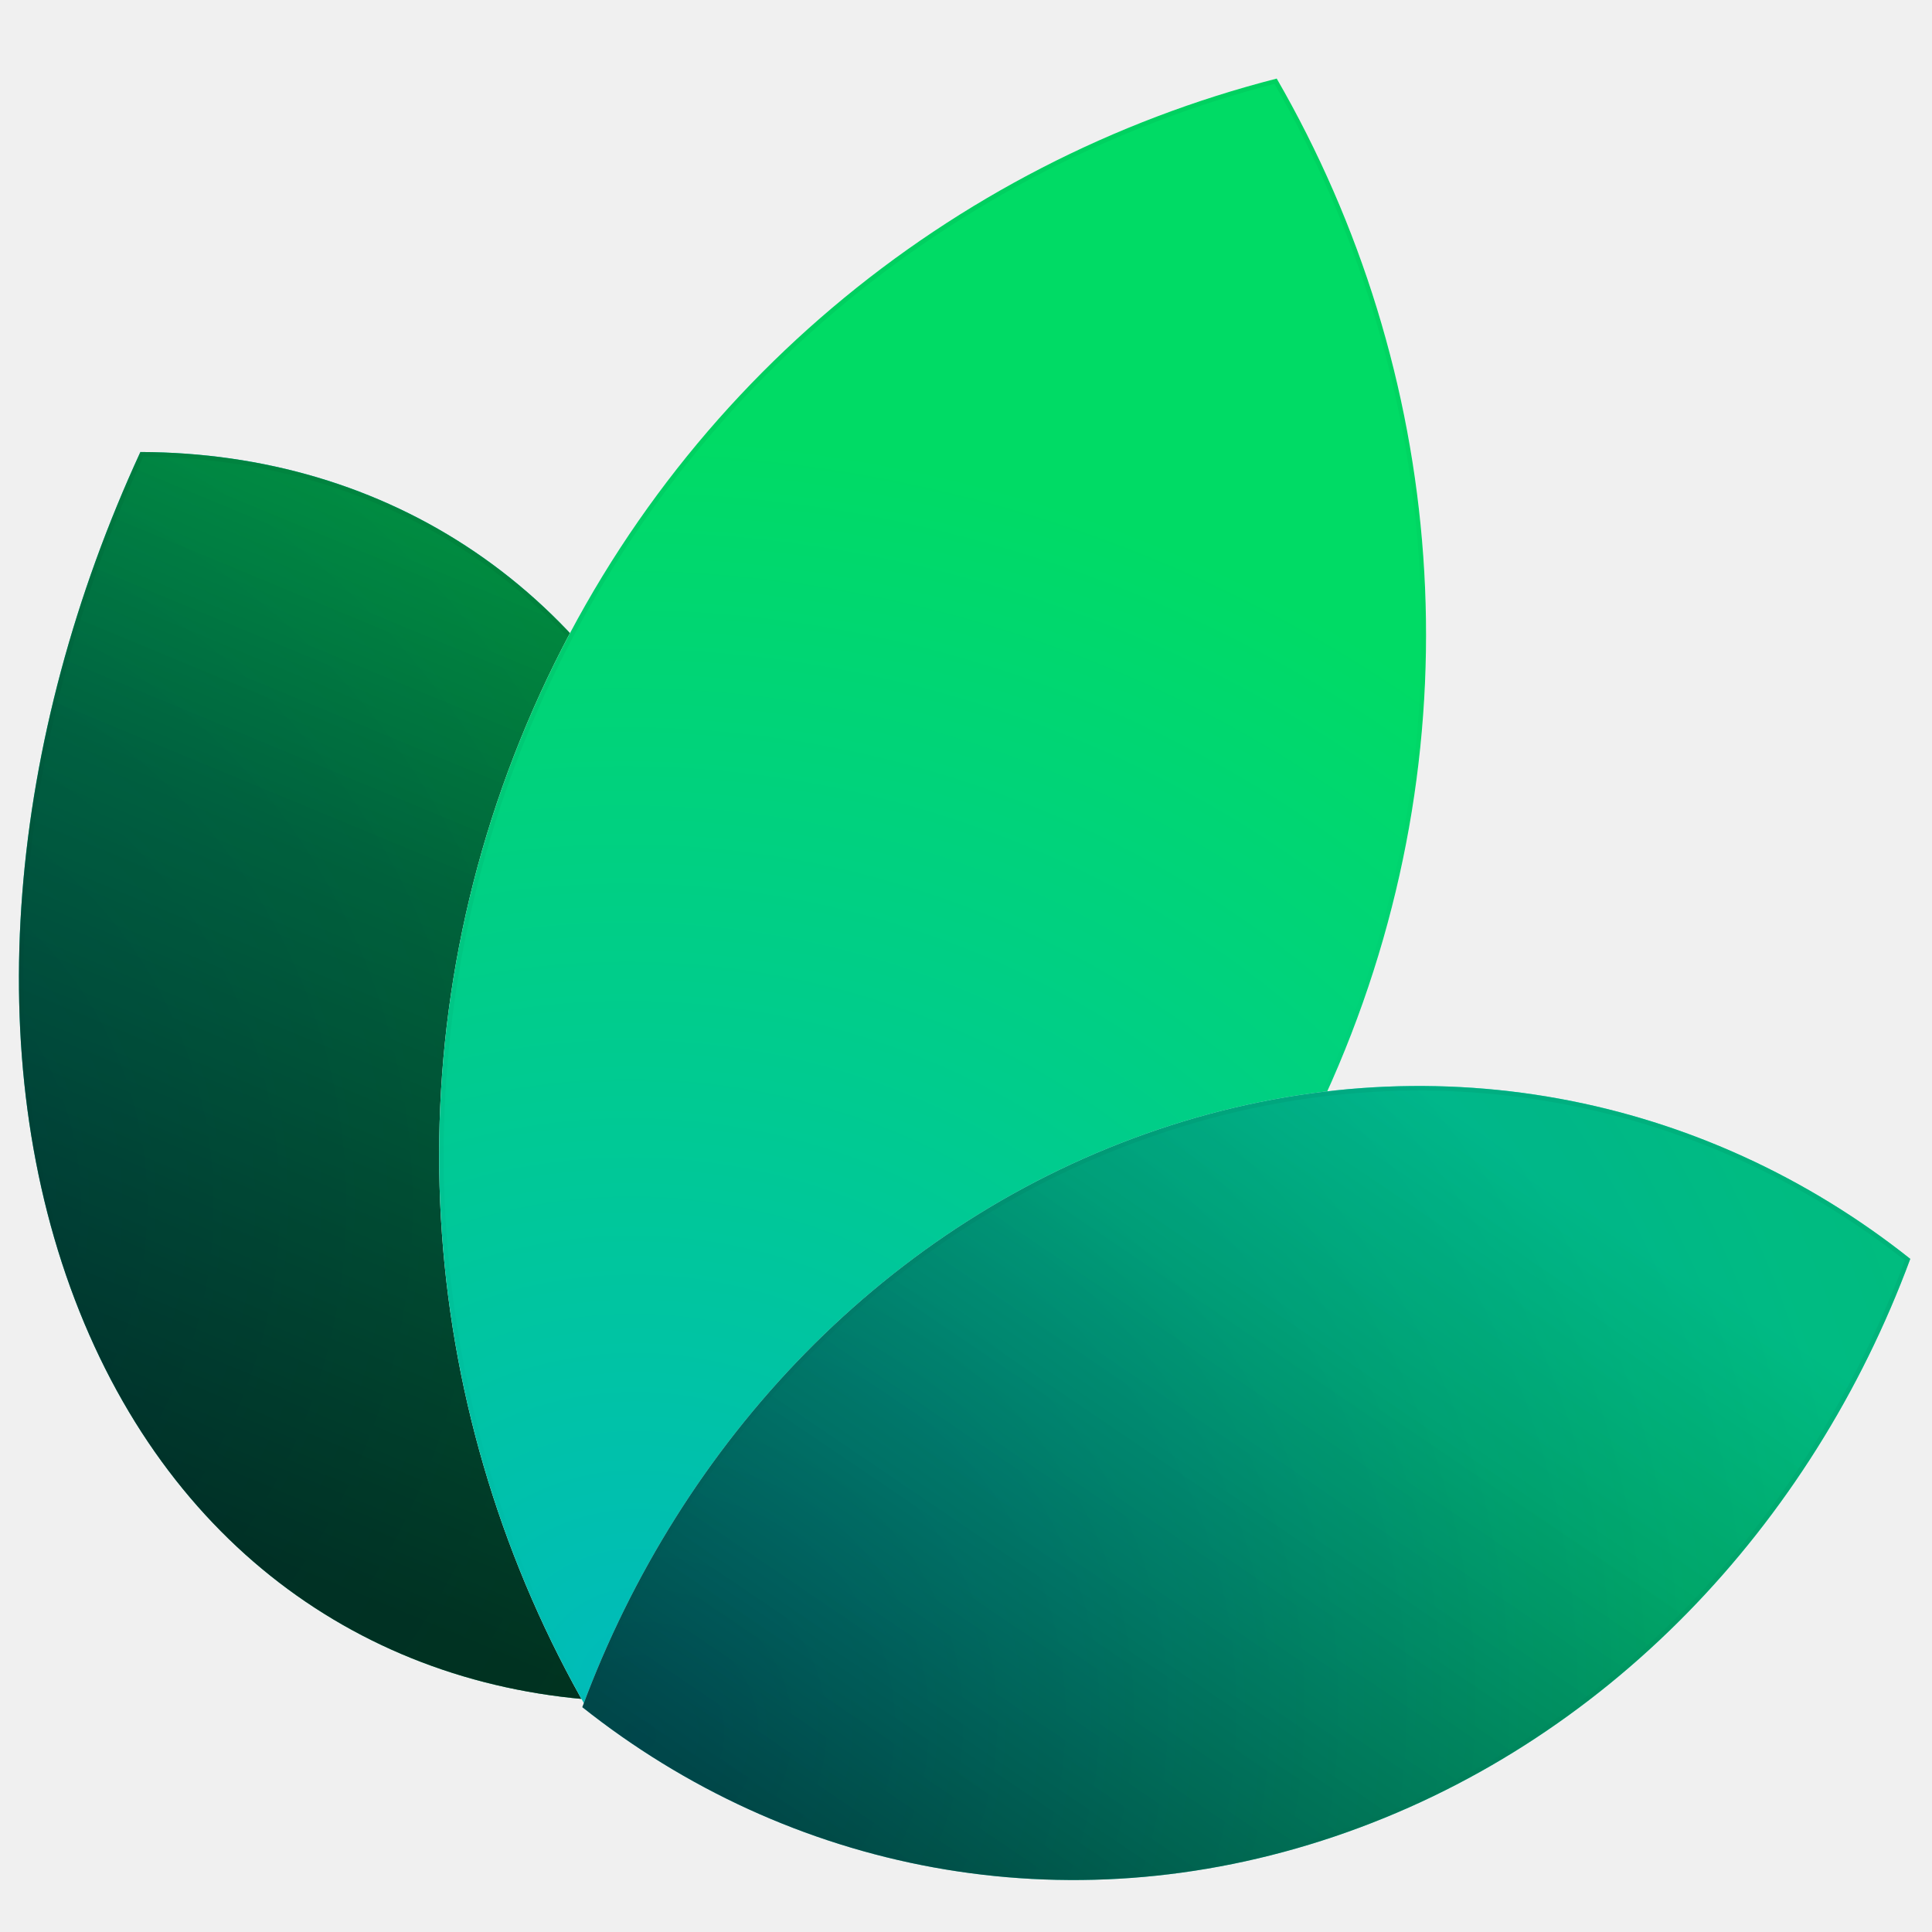
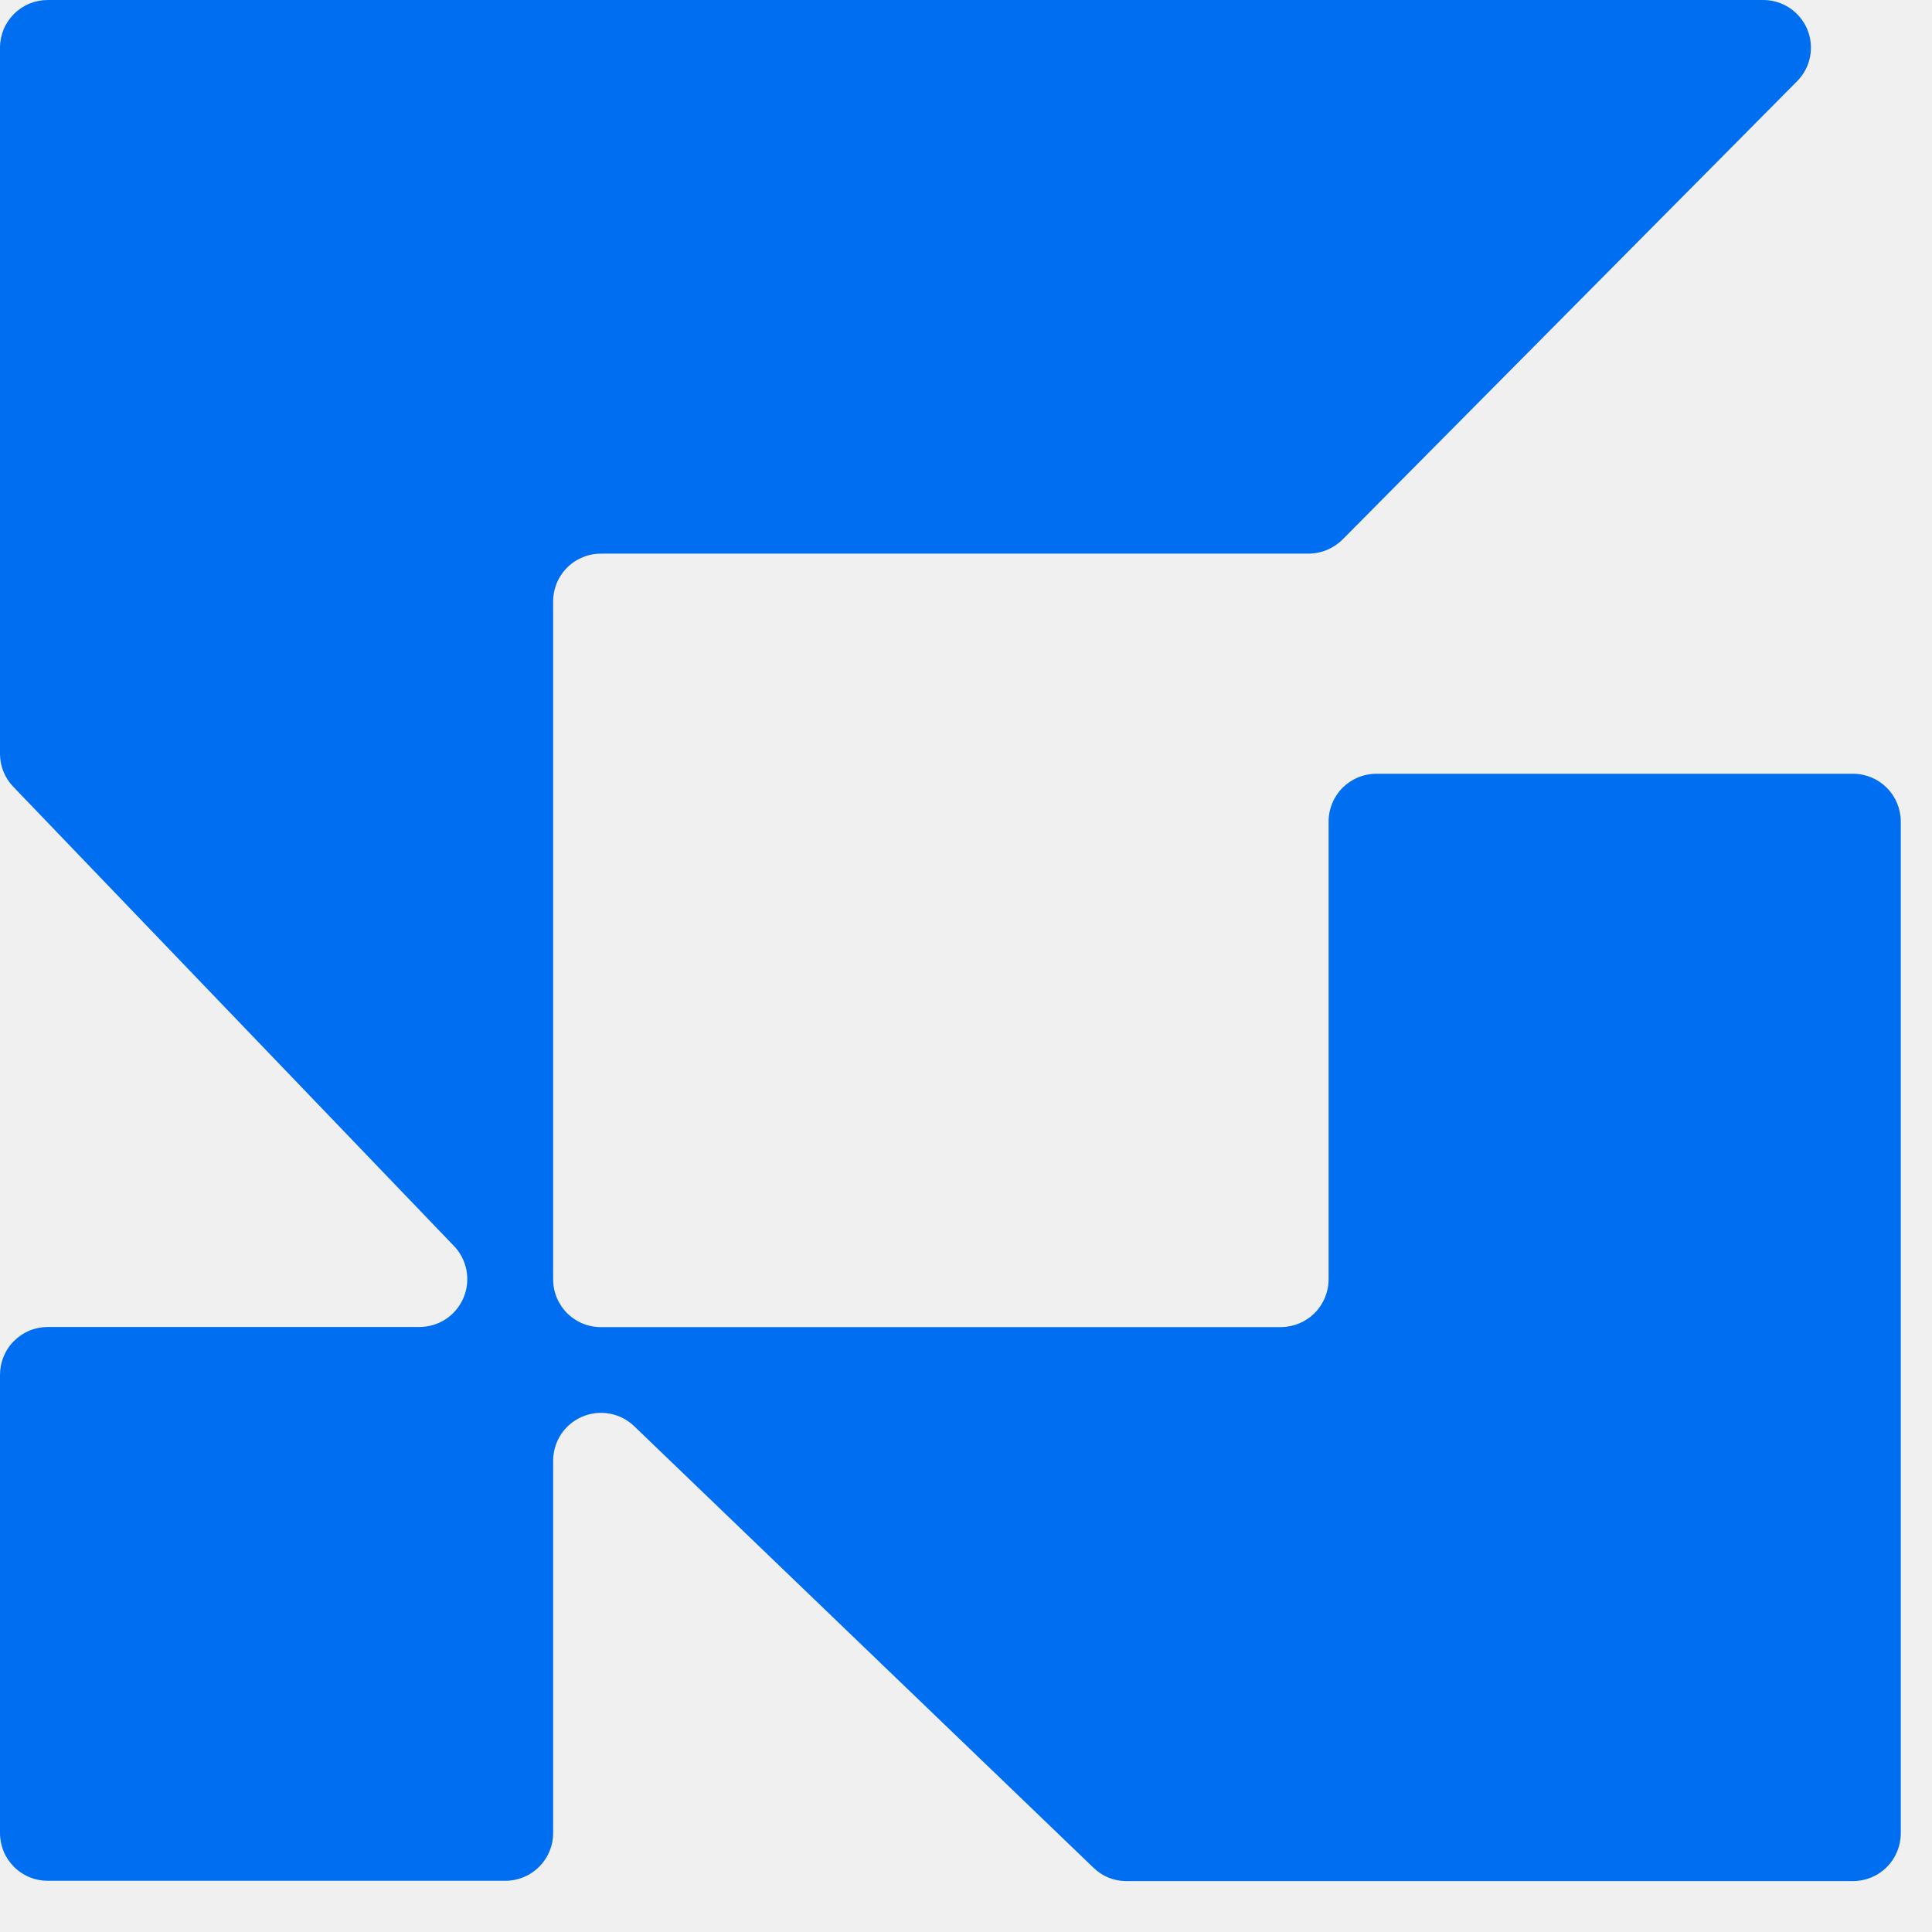
- <svg xmlns="http://www.w3.org/2000/svg" width="24" height="24" viewBox="0 0 24 24" fill="none">
-   <path d="M7.953 21.139C4.896 21.13 2.255 19.458 0.987 16.29C-0.28 13.121 0.109 9.163 1.744 5.615C4.801 5.624 7.442 7.296 8.71 10.465C9.977 13.633 9.588 17.591 7.953 21.139Z" fill="white" />
-   <path d="M7.953 21.139C4.896 21.13 2.255 19.458 0.987 16.29C-0.28 13.121 0.109 9.163 1.744 5.615C4.801 5.624 7.442 7.296 8.71 10.465C9.977 13.633 9.588 17.591 7.953 21.139Z" fill="url(#paint0_radial_101_2703)" />
-   <path d="M7.953 21.139C4.896 21.13 2.255 19.458 0.987 16.29C-0.28 13.121 0.109 9.163 1.744 5.615C4.801 5.624 7.442 7.296 8.71 10.465C9.977 13.633 9.588 17.591 7.953 21.139Z" fill="black" fill-opacity="0.5" style="mix-blend-mode:hard-light" />
-   <path d="M7.953 21.139C4.896 21.13 2.255 19.458 0.987 16.29C-0.28 13.121 0.109 9.163 1.744 5.615C4.801 5.624 7.442 7.296 8.71 10.465C9.977 13.633 9.588 17.591 7.953 21.139Z" fill="url(#paint1_linear_101_2703)" fill-opacity="0.5" style="mix-blend-mode:hard-light" />
-   <path d="M8.684 10.476C9.945 13.63 9.561 17.572 7.935 21.111C4.897 21.096 2.274 19.431 1.013 16.279C-0.248 13.124 0.136 9.182 1.762 5.643C4.8 5.659 7.423 7.324 8.684 10.476Z" stroke="url(#paint2_linear_101_2703)" stroke-opacity="0.05" stroke-width="0.056" />
-   <path d="M7.31 21.257C11.354 20.221 14.884 17.375 16.628 13.236C18.373 9.097 17.945 4.587 15.86 0.976C11.816 2.012 8.287 4.858 6.542 8.998C4.797 13.137 5.225 17.646 7.31 21.257Z" fill="white" />
-   <path d="M7.31 21.257C11.354 20.221 14.884 17.375 16.628 13.236C18.373 9.097 17.945 4.587 15.86 0.976C11.816 2.012 8.287 4.858 6.542 8.998C4.797 13.137 5.225 17.646 7.31 21.257Z" fill="url(#paint3_radial_101_2703)" />
-   <path d="M16.603 13.225C14.864 17.349 11.351 20.187 7.324 21.225C5.253 17.624 4.829 13.132 6.568 9.009C8.306 4.885 11.819 2.047 15.846 1.009C17.918 4.61 18.341 9.101 16.603 13.225Z" stroke="url(#paint4_linear_101_2703)" stroke-opacity="0.05" stroke-width="0.056" />
-   <path d="M7.234 21.207C9.789 23.237 13.21 23.951 16.577 22.814C19.944 21.677 22.506 18.945 23.73 15.638C21.175 13.608 17.754 12.894 14.387 14.031C11.02 15.168 8.458 17.901 7.234 21.207Z" fill="white" />
-   <path d="M7.234 21.207C9.789 23.237 13.21 23.951 16.577 22.814C19.944 21.677 22.506 18.945 23.73 15.638C21.175 13.608 17.754 12.894 14.387 14.031C11.02 15.168 8.458 17.901 7.234 21.207Z" fill="url(#paint5_radial_101_2703)" />
-   <path d="M7.234 21.207C9.789 23.237 13.21 23.951 16.577 22.814C19.944 21.677 22.506 18.945 23.73 15.638C21.175 13.608 17.754 12.894 14.387 14.031C11.02 15.168 8.458 17.901 7.234 21.207Z" fill="black" fill-opacity="0.2" style="mix-blend-mode:hard-light" />
-   <path d="M7.234 21.207C9.789 23.237 13.21 23.951 16.577 22.814C19.944 21.677 22.506 18.945 23.73 15.638C21.175 13.608 17.754 12.894 14.387 14.031C11.02 15.168 8.458 17.901 7.234 21.207Z" fill="url(#paint6_linear_101_2703)" fill-opacity="0.5" style="mix-blend-mode:hard-light" />
-   <path d="M16.568 22.787C13.218 23.918 9.814 23.212 7.267 21.198C8.492 17.907 11.044 15.189 14.396 14.058C17.747 12.927 21.15 13.633 23.697 15.648C22.472 18.938 19.92 21.656 16.568 22.787Z" stroke="url(#paint7_linear_101_2703)" stroke-opacity="0.05" stroke-width="0.056" />
-   <defs>
-     <radialGradient id="paint0_radial_101_2703" cx="0" cy="0" r="1" gradientUnits="userSpaceOnUse" gradientTransform="translate(-3.00503 15.023) rotate(-10.029) scale(17.9572 17.784)">
-       <stop stop-color="#00B0BB" />
-       <stop offset="1" stop-color="#00DB65" />
-     </radialGradient>
-     <linearGradient id="paint1_linear_101_2703" x1="7.39" y1="4.813" x2="1.63" y2="18.689" gradientUnits="userSpaceOnUse">
-       <stop stop-color="#18E299" />
-       <stop offset="1" />
-     </linearGradient>
-     <linearGradient id="paint2_linear_101_2703" x1="7.948" y1="8.016" x2="1.761" y2="18.746" gradientUnits="userSpaceOnUse">
-       <stop />
-       <stop offset="1" stop-opacity="0" />
-     </linearGradient>
-     <radialGradient id="paint3_radial_101_2703" cx="0" cy="0" r="1" gradientUnits="userSpaceOnUse" gradientTransform="translate(8.11404 20.8822) rotate(-75.7542) scale(21.6246 23.7772)">
-       <stop stop-color="#00BBBB" />
-       <stop offset="0.713" stop-color="#00DB65" />
-     </radialGradient>
-     <linearGradient id="paint4_linear_101_2703" x1="7.602" y1="5.871" x2="15.556" y2="16.372" gradientUnits="userSpaceOnUse">
-       <stop />
-       <stop offset="1" stop-opacity="0" />
-     </linearGradient>
-     <radialGradient id="paint5_radial_101_2703" cx="0" cy="0" r="1" gradientUnits="userSpaceOnUse" gradientTransform="translate(7.84537 21.5181) rotate(-20.3525) scale(18.5603 17.32)">
-       <stop stop-color="#00B0BB" />
-       <stop offset="1" stop-color="#00DB65" />
-     </radialGradient>
-     <linearGradient id="paint6_linear_101_2703" x1="16.808" y1="13.007" x2="10.041" y2="22.994" gradientUnits="userSpaceOnUse">
-       <stop stop-color="#00B1BC" />
-       <stop offset="1" />
-     </linearGradient>
-     <linearGradient id="paint7_linear_101_2703" x1="16.808" y1="13.007" x2="14.169" y2="23.841" gradientUnits="userSpaceOnUse">
-       <stop />
-       <stop offset="1" stop-opacity="0" />
-     </linearGradient>
-   </defs>
+ <svg xmlns="http://www.w3.org/2000/svg" width="32" height="32" viewBox="0 0 32 32" fill="none">
+   <path d="M21.213 21.981H9.971C9.865 21.984 9.761 21.965 9.663 21.927C9.565 21.888 9.475 21.83 9.4 21.757C9.325 21.683 9.265 21.595 9.224 21.498C9.183 21.401 9.162 21.297 9.162 21.192V9.96C9.162 9.855 9.183 9.75 9.224 9.653C9.265 9.556 9.325 9.468 9.4 9.395C9.475 9.321 9.565 9.264 9.663 9.225C9.761 9.186 9.865 9.168 9.971 9.17H21.674C21.885 9.169 22.087 9.085 22.237 8.936L29.764 1.347C29.874 1.237 29.95 1.096 29.98 0.942C30.01 0.788 29.994 0.629 29.934 0.485C29.873 0.341 29.771 0.217 29.641 0.131C29.51 0.045 29.357 -0.001 29.201 1.23766e-05H0.792C0.688 -0 0.585 0.02 0.489 0.059C0.393 0.099 0.306 0.157 0.232 0.23C0.159 0.304 0.1 0.391 0.06 0.487C0.021 0.583 3.97816e-06 0.686 4.58338e-06 0.79V12.493C0.002 12.694 0.081 12.887 0.221 13.032L7.513 20.631C7.623 20.743 7.697 20.885 7.726 21.039C7.755 21.192 7.738 21.352 7.677 21.496C7.616 21.64 7.514 21.763 7.383 21.849C7.252 21.935 7.098 21.98 6.942 21.979H0.792C0.688 21.979 0.585 21.999 0.488 22.039C0.392 22.079 0.305 22.138 0.231 22.212C0.157 22.285 0.099 22.373 0.06 22.47C0.02 22.566 -0 22.669 4.58338e-06 22.774V30.362C3.97816e-06 30.466 0.021 30.569 0.06 30.665C0.1 30.761 0.159 30.848 0.232 30.921C0.306 30.995 0.393 31.053 0.489 31.092C0.585 31.132 0.688 31.152 0.792 31.152H8.378C8.586 31.15 8.785 31.066 8.932 30.918C9.079 30.77 9.162 30.57 9.162 30.362V24.199C9.161 24.043 9.206 23.889 9.292 23.758C9.378 23.627 9.501 23.525 9.645 23.464C9.789 23.403 9.948 23.386 10.102 23.415C10.256 23.444 10.398 23.518 10.51 23.628L18.112 30.936C18.256 31.077 18.449 31.156 18.651 31.157H30.691C30.901 31.157 31.102 31.074 31.25 30.926C31.399 30.778 31.482 30.577 31.483 30.367V13.606C31.482 13.396 31.399 13.195 31.25 13.047C31.102 12.899 30.901 12.816 30.691 12.816H22.795C22.586 12.816 22.385 12.9 22.237 13.048C22.089 13.196 22.006 13.397 22.006 13.606V21.192C22.005 21.401 21.921 21.602 21.773 21.75C21.624 21.898 21.423 21.981 21.213 21.981Z" fill="#006EF0" />
</svg>
